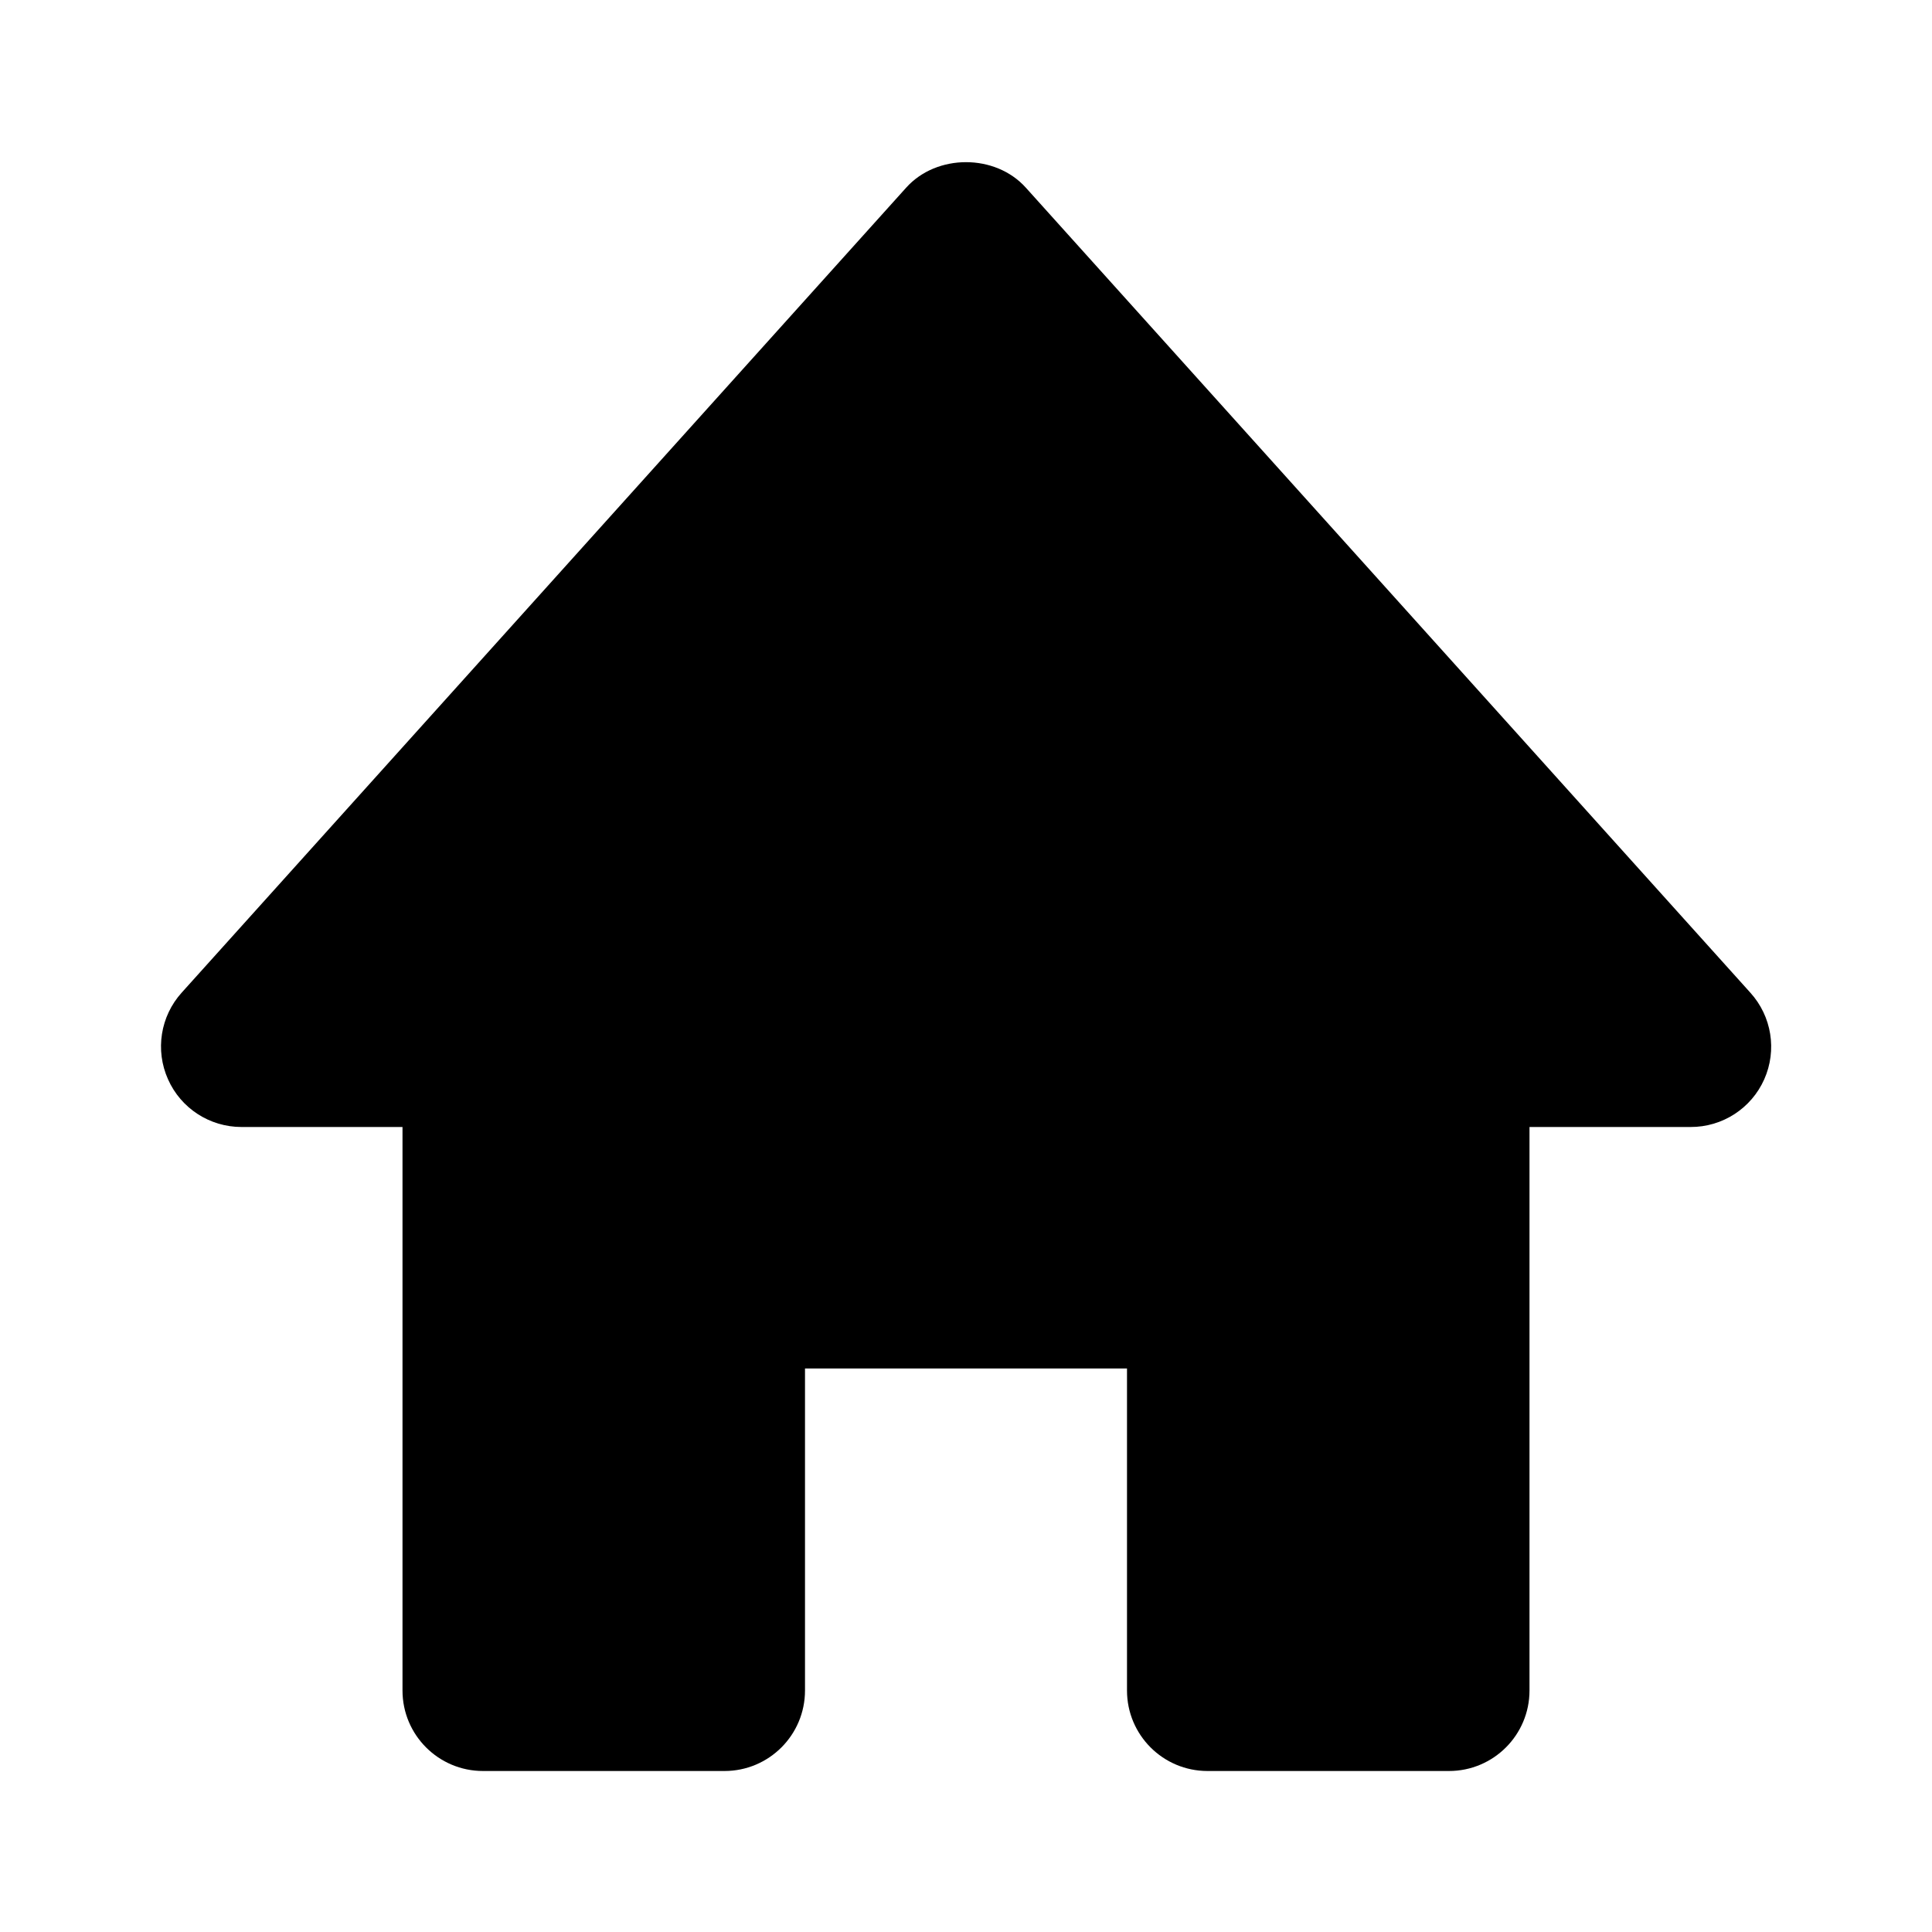
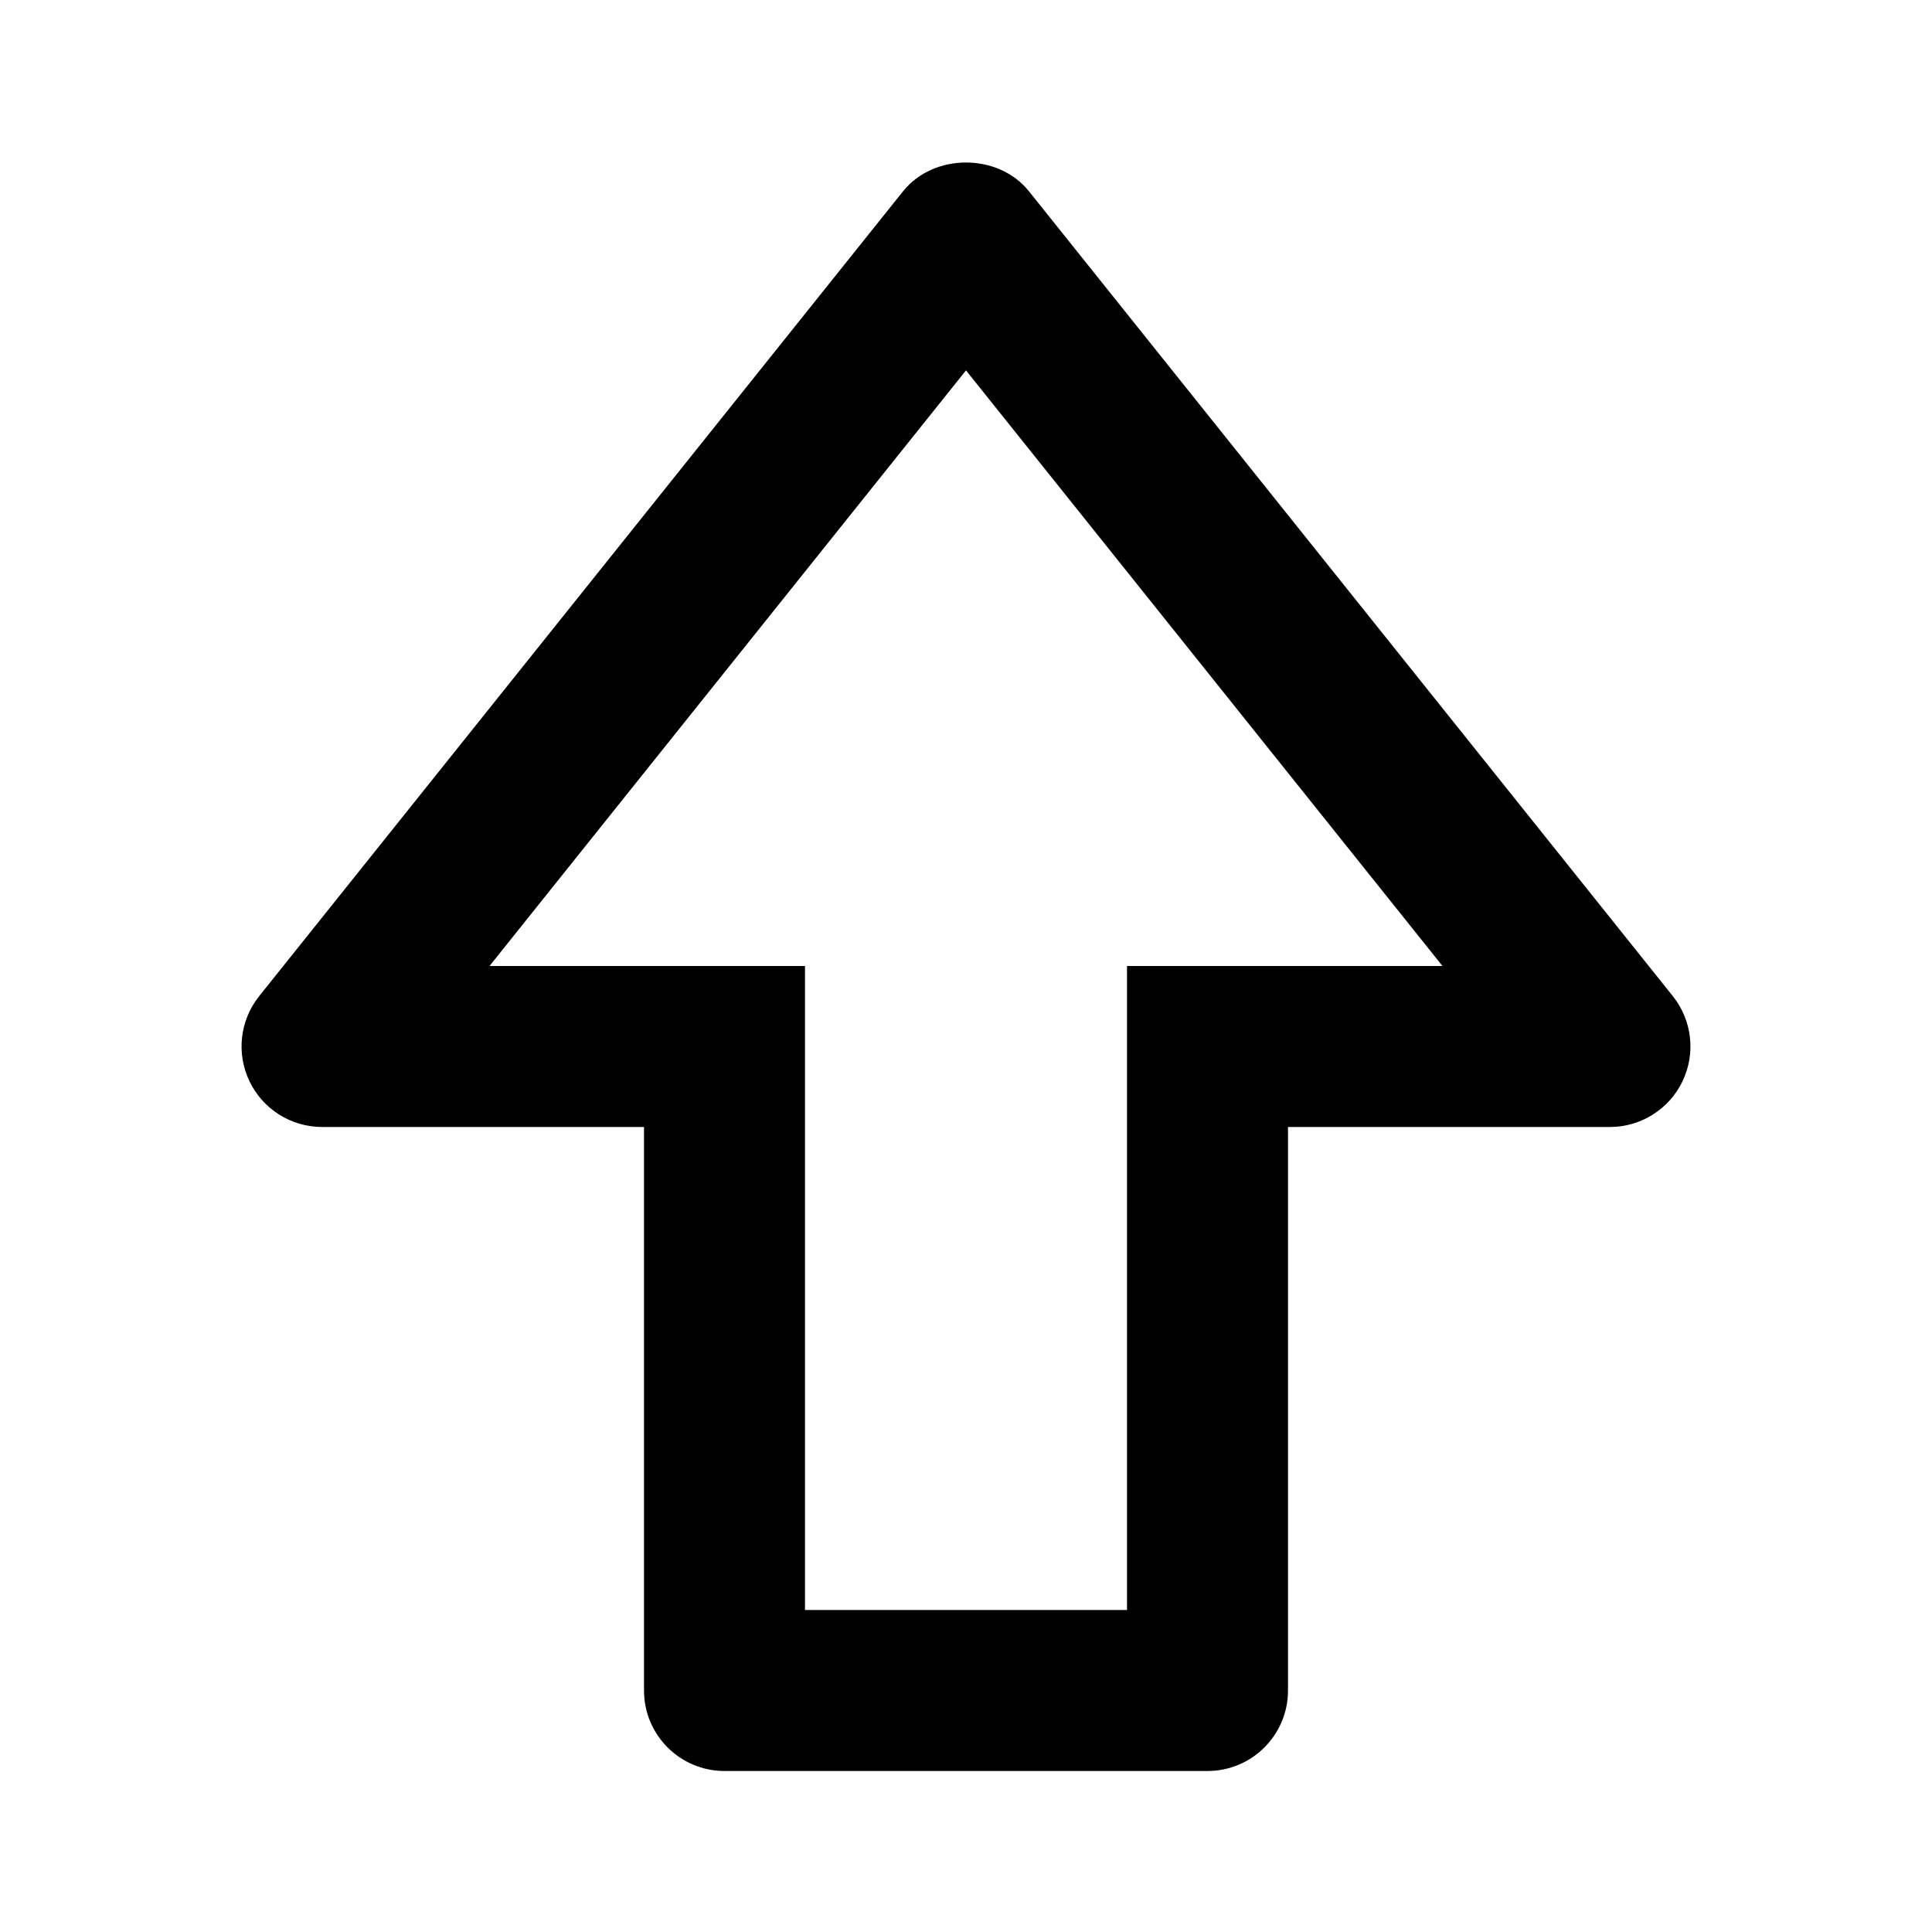
<svg xmlns="http://www.w3.org/2000/svg" width="24" height="24" viewBox="0 0 24 24" style="fill: rgba(0, 0, 0, 1);transform: ;msFilter:;">
-   <path d="m21.743 12.331-9-10c-.379-.422-1.107-.422-1.486 0l-9 10a.998.998 0 0 0-.17 1.076c.16.361.518.593.913.593h2v7a1 1 0 0 0 1 1h3a1 1 0 0 0 1-1v-4h4v4a1 1 0 0 0 1 1h3a1 1 0 0 0 1-1v-7h2a.998.998 0 0 0 .743-1.669z" />
+   <path d="M12.781 2.375c-.381-.475-1.181-.475-1.562 0l-8 10A1.001 1.001 0 0 0 4 14h4v7a1 1 0 0 0 1 1h6a1 1 0 0 0 1-1v-7h4a1.001 1.001 0 0 0 .781-1.625l-8-10zM15 12h-1v8h-4v-8H6.081L12 4.601 17.919 12H15z" />
</svg>
